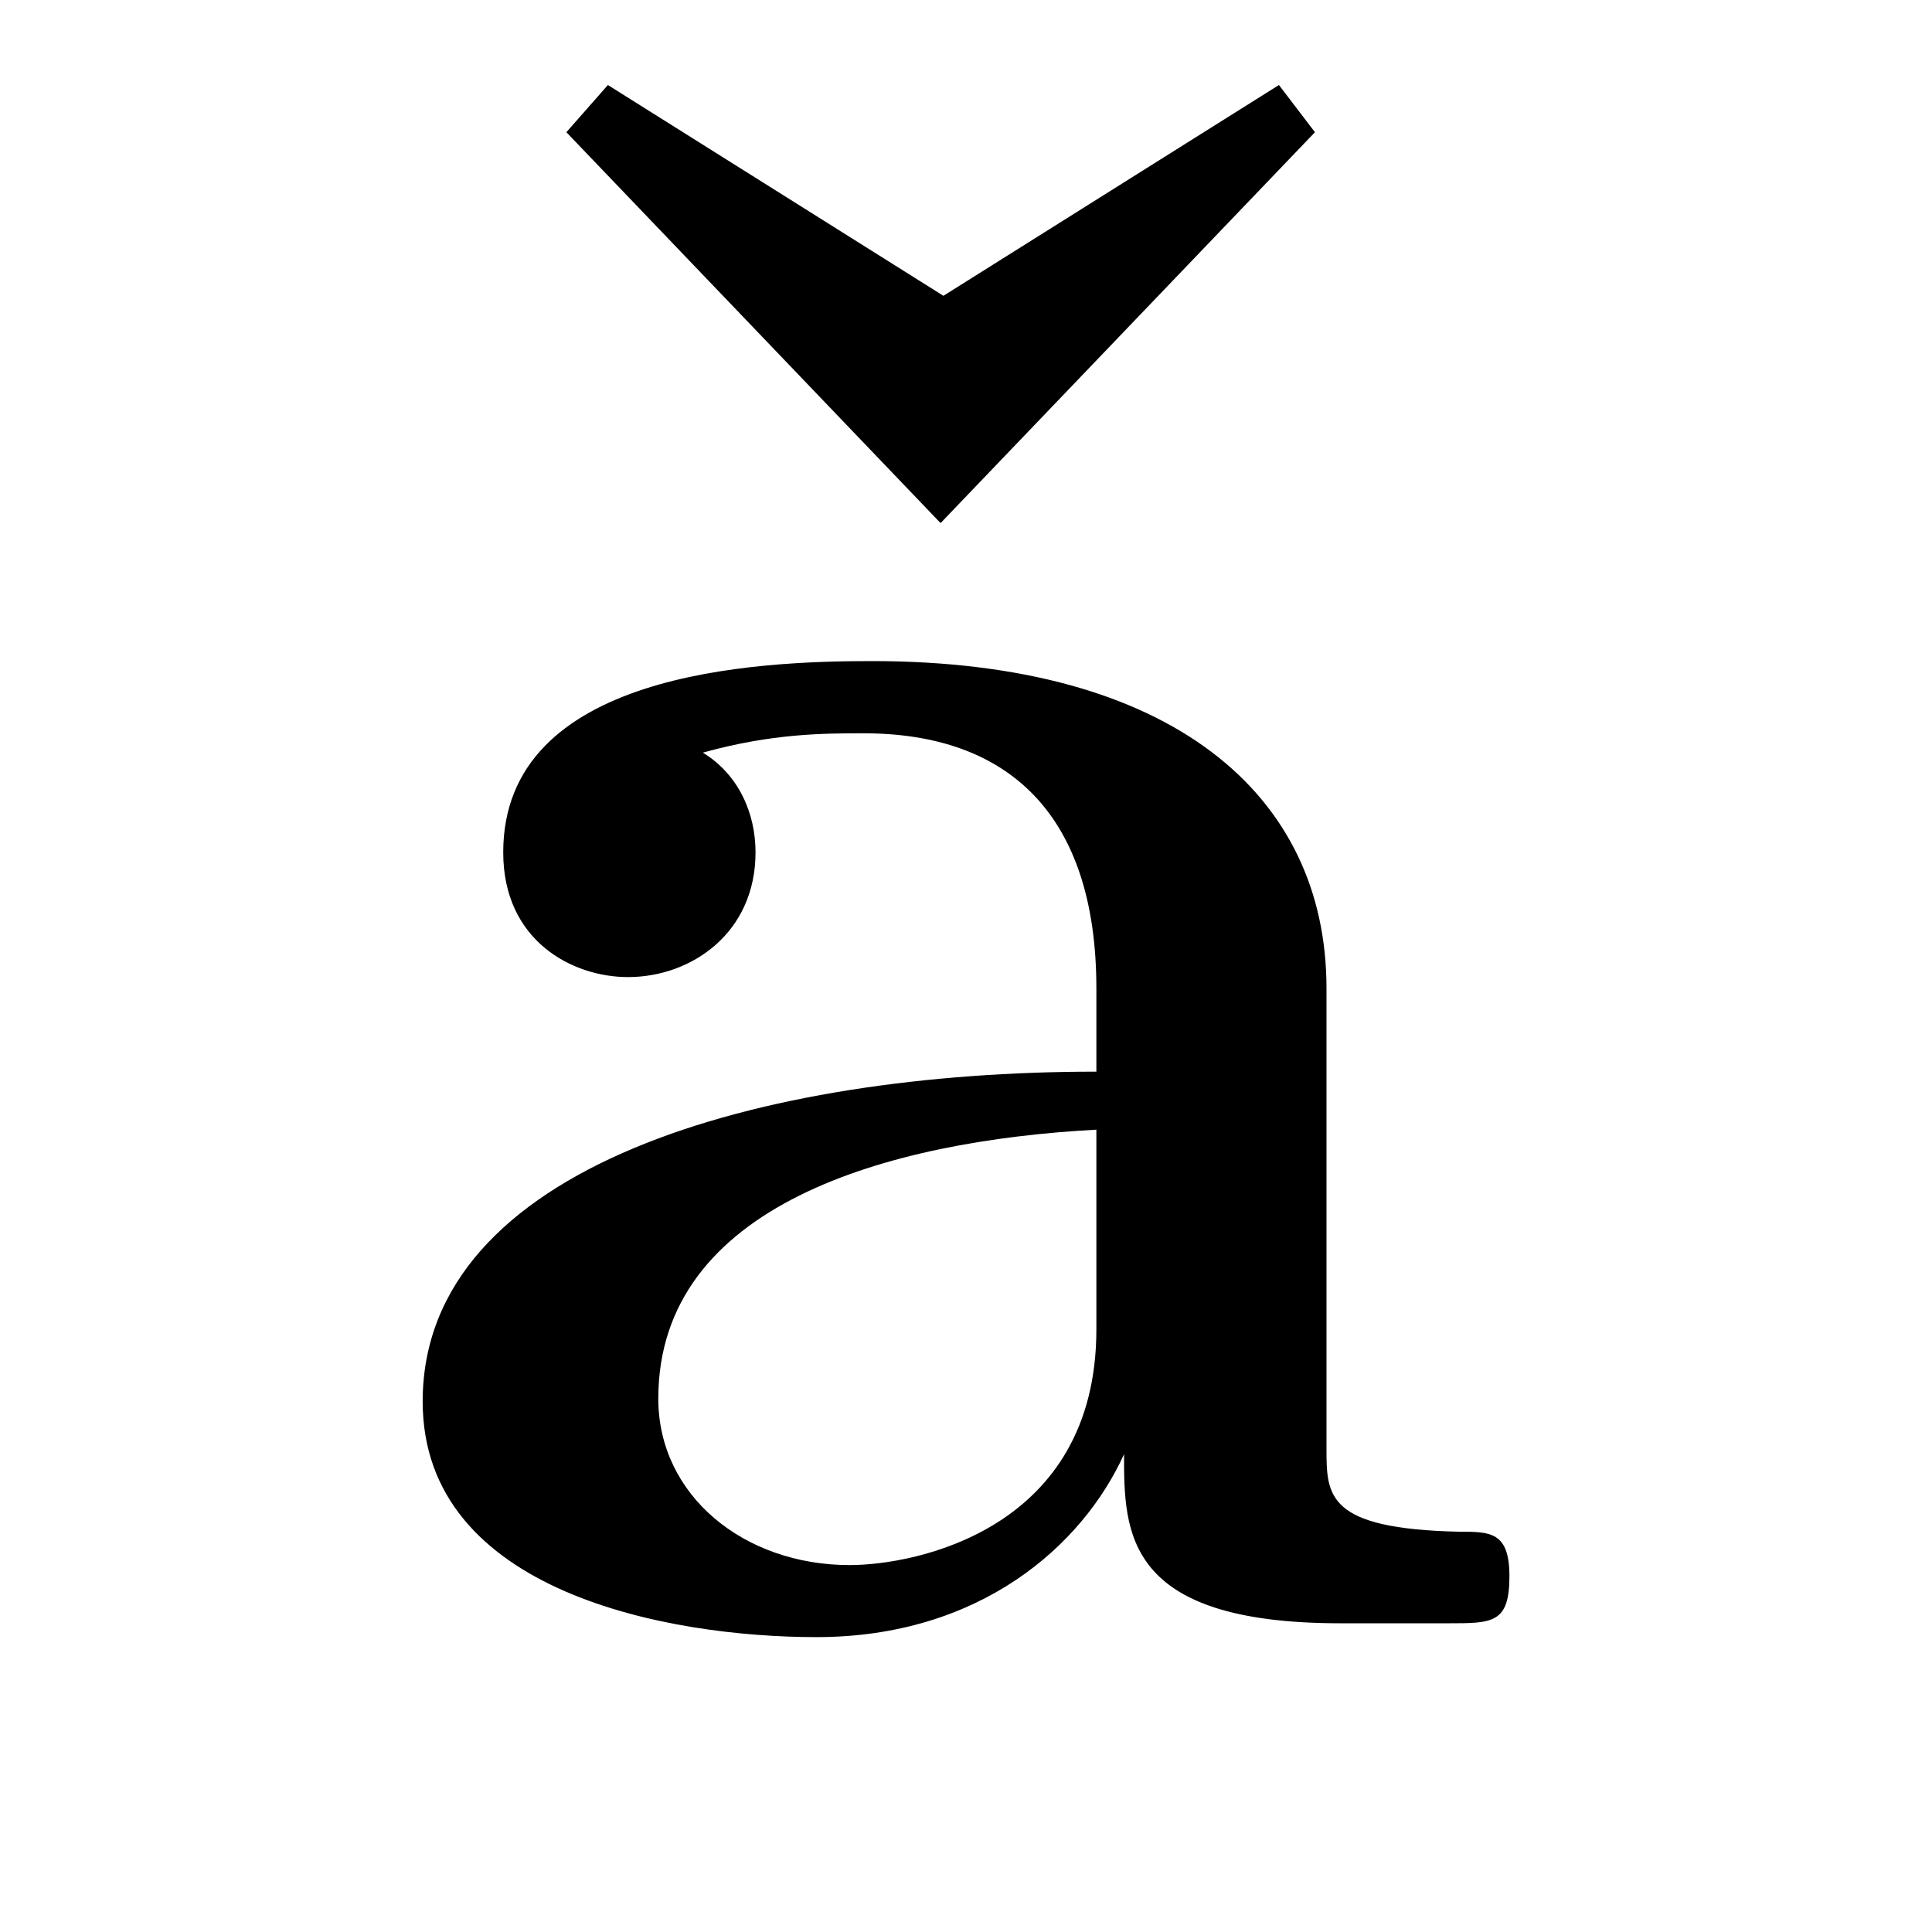
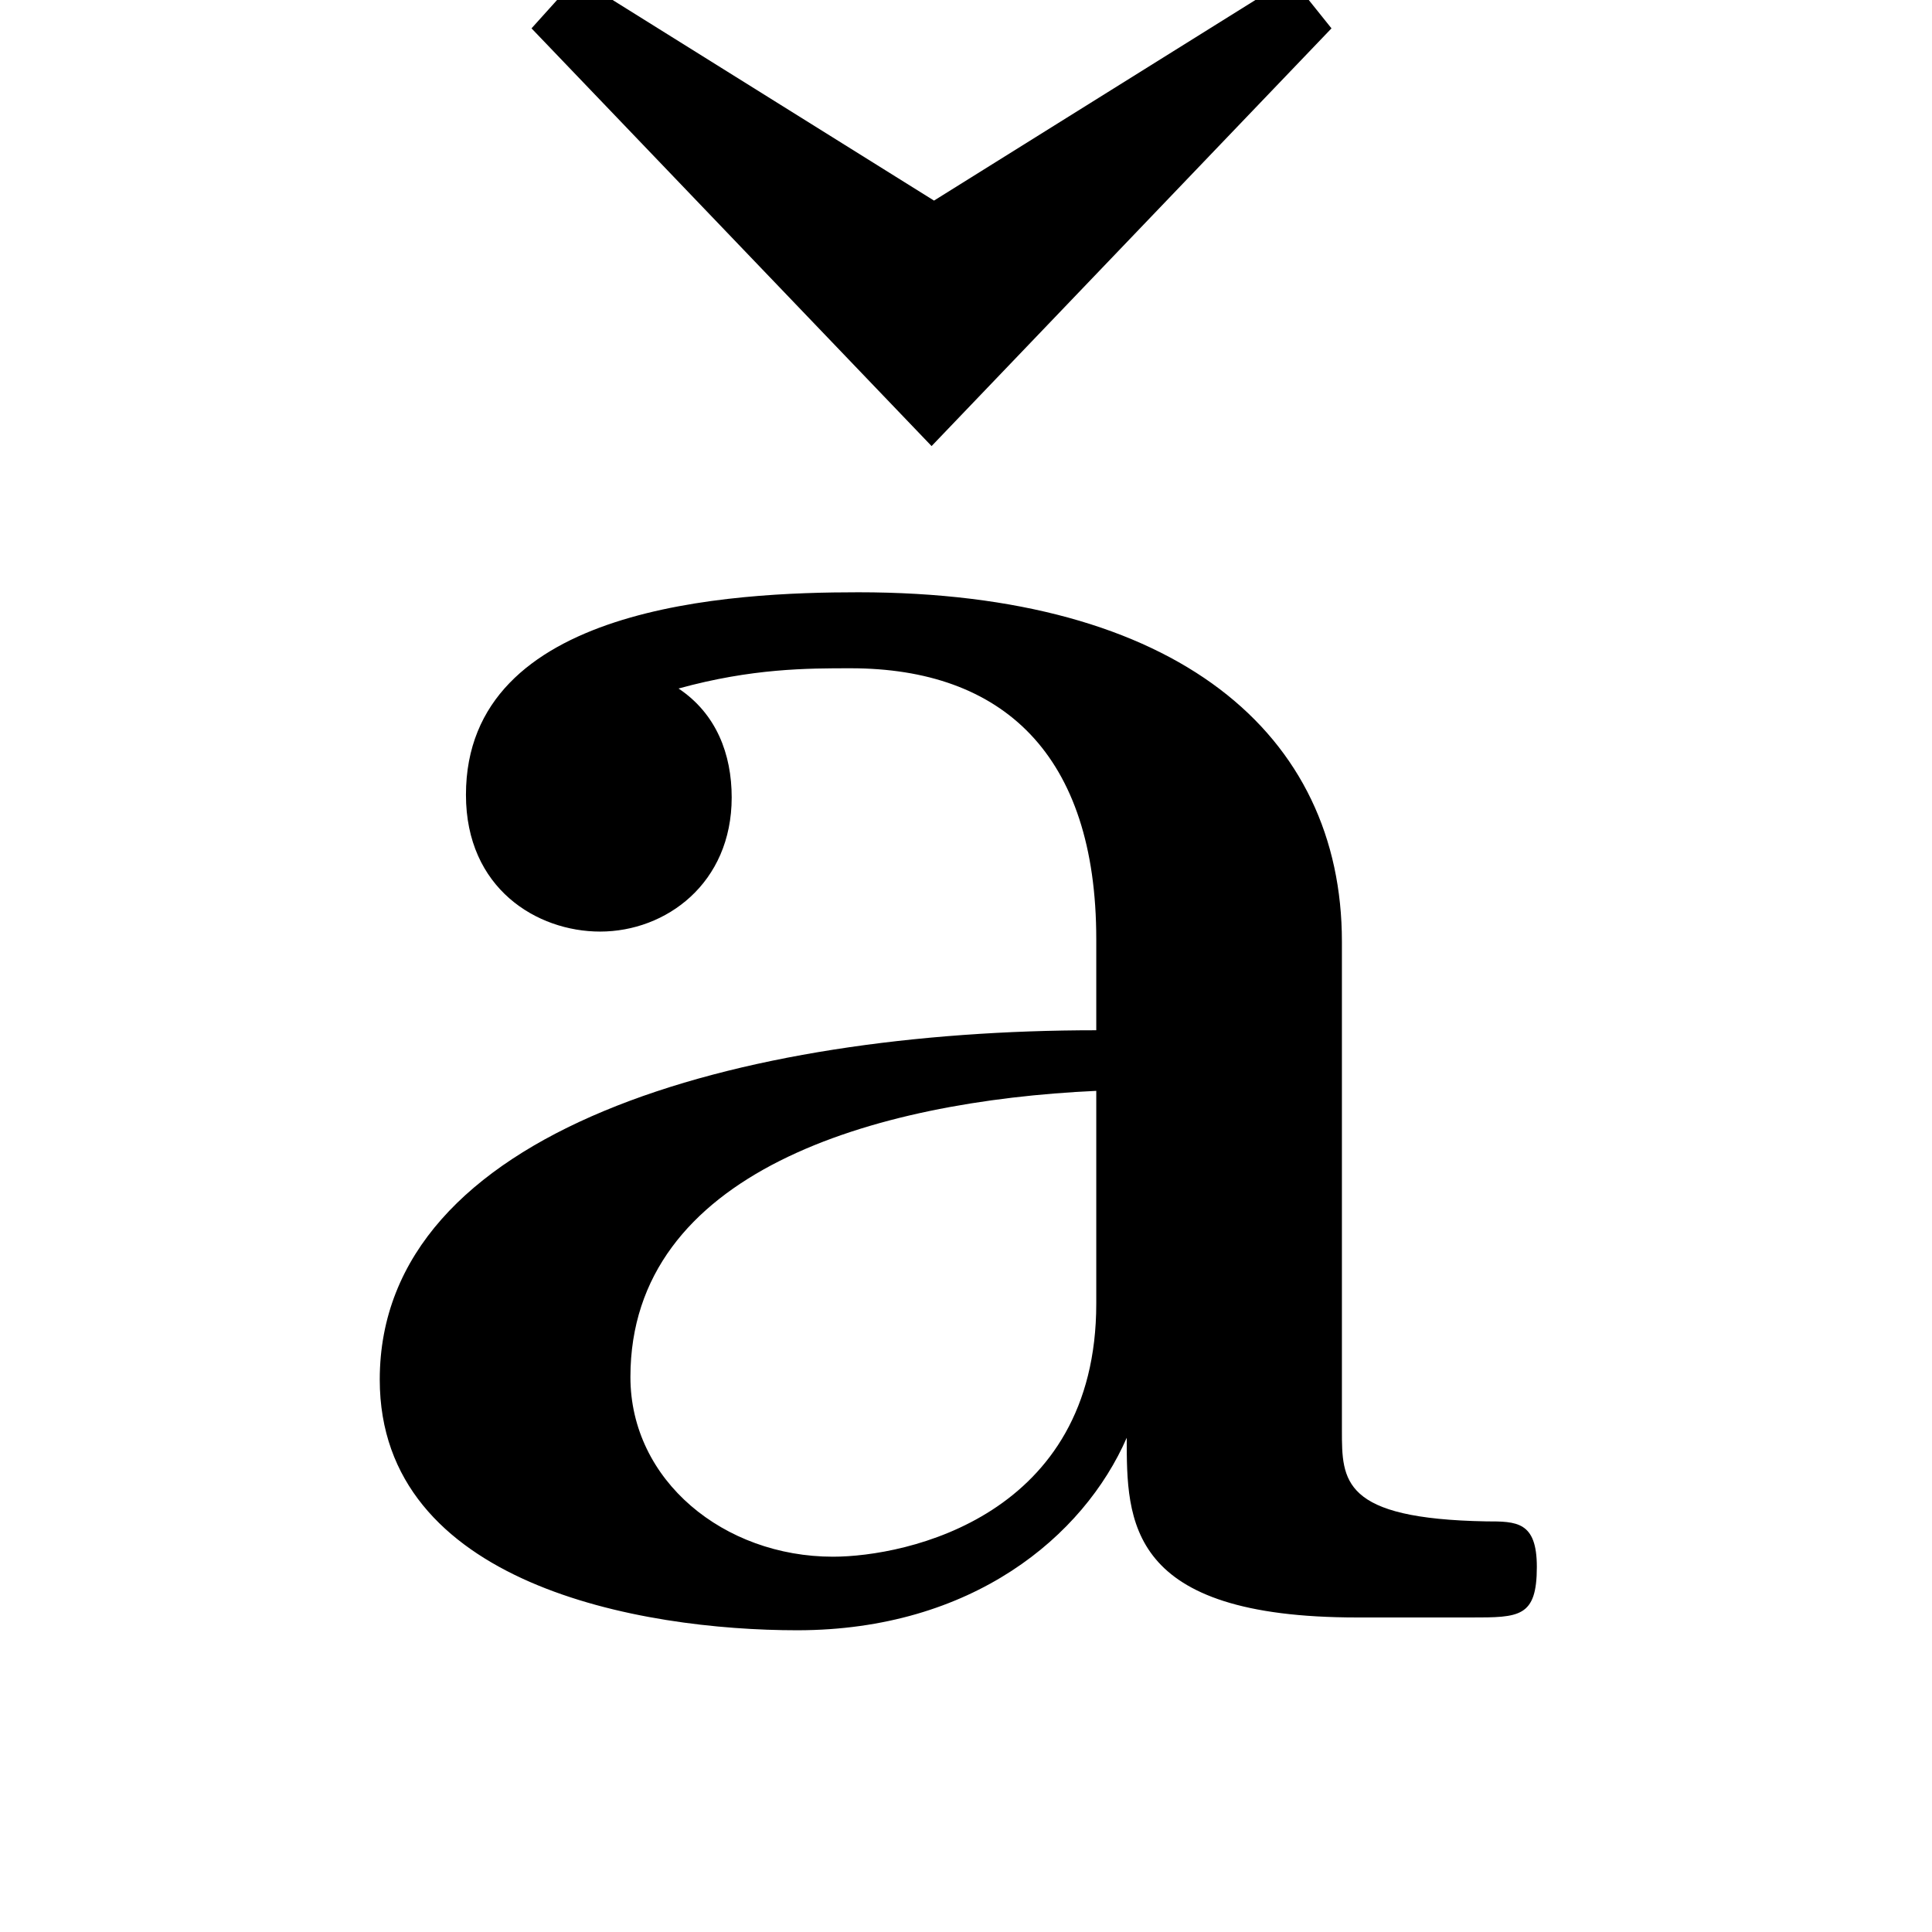
<svg xmlns="http://www.w3.org/2000/svg" width="16" height="16" version="1.1" id="svg10">
  <defs id="defs14" />
  <g color="#000" font-weight="400" font-family="sans-serif" white-space="normal" fill="#474747" id="g8">
    <g id="page1" transform="matrix(1.886464,0,0,1.886464,-106.4631,-108.0383)">
      <g id="use18" style="fill:#000000;fill-opacity:1" transform="matrix(0.5417154,0,0,0.5417154,56.72746,64.32896)">
-         <g transform="matrix(1.469388,0,0,1.469388,-264.6797,-183.1416)" style="fill:#000000;fill-opacity:1" id="g68">
-           <g id="use66" transform="matrix(0.9785441,0,0,0.9785441,181.7566,124.7228)">
-             <path id="path3993" d="m 6.469,-0.266 c 0,-0.25 -0.109,-0.25 -0.281,-0.25 -0.75,-0.016 -0.75,-0.203 -0.75,-0.469 v -2.594 c 0,-1.094 -0.875,-1.844 -2.562,-1.844 -0.656,0 -2.078,0.062 -2.078,1.078 0,0.5 0.391,0.703 0.703,0.703 0.359,0 0.719,-0.25 0.719,-0.703 0,-0.219 -0.094,-0.438 -0.297,-0.562 0.391,-0.109 0.688,-0.109 0.906,-0.109 0.812,0 1.312,0.453 1.312,1.438 v 0.469 c -1.891,0 -3.797,0.531 -3.797,1.859 0,1.078 1.391,1.328 2.219,1.328 0.922,0 1.5,-0.516 1.734,-1.031 0,0.438 0,0.953 1.219,0.953 H 6.125 c 0.25,0 0.344,0 0.344,-0.266 z M 4.141,-1.656 c 0,1.125 -1.016,1.328 -1.391,1.328 -0.594,0 -1.078,-0.391 -1.078,-0.938 0,-1.094 1.297,-1.453 2.469,-1.516 z m 0,0" style="stroke:none" />
+         <g transform="scale(1.333333)" style="fill:rgb(0%, 0%, 0%);fill-opacity:1" id="g240">
+           <g id="use238" transform="matrix(0.9785441,0,0,0.9785441,264.9837,139.1687)">
+             <path id="path862" d="m 6.031,-9.953 c -0.047,1.25 -1.141,1.812 -2,1.812 -0.922,0 -1.969,-0.594 -2.016,-1.812 h -0.469 c 0.047,1.625 1.219,2.641 2.484,2.641 1.203,0 2.422,-0.984 2.469,-2.641 z m 0,0" style="stroke:none" />
          </g>
        </g>
-         <g id="use78" style="fill:#000000;fill-opacity:1" transform="matrix(1.437861,0,0,1.437861,2.253159,-0.1194147)">
-           <path id="path4088" d="M 5.469,-8.234 5.266,-8.5 3.375,-7.312 1.484,-8.5 1.25,-8.234 3.359,-6.031 Z m 0,0" style="stroke:none" />
+         <g transform="scale(1.333333)" style="fill:rgb(0%, 0%, 0%);fill-opacity:1" id="g244">
+           <g id="use242" transform="matrix(0.9785441,0,0,0.9785441,265.12,139.1687)">
+             <path id="path858" d="M 6.594,-4.281 C 6.594,-5.609 5.547,-6.5 3.531,-6.5 c -0.812,0 -2.5,0.078 -2.5,1.281 0,0.594 0.453,0.859 0.844,0.859 0.438,0 0.844,-0.297 0.844,-0.844 0,-0.281 -0.094,-0.531 -0.344,-0.688 0.484,-0.141 0.828,-0.141 1.094,-0.141 0.984,0 1.562,0.547 1.562,1.734 v 0.562 c -2.266,0 -4.547,0.641 -4.547,2.234 0,1.297 1.672,1.594 2.656,1.594 1.109,0 1.812,-0.609 2.094,-1.234 0,0.531 0,1.141 1.453,1.141 h 0.734 c 0.297,0 0.406,0 0.406,-0.312 0,-0.297 -0.125,-0.297 -0.328,-0.297 C 6.594,-0.625 6.594,-0.859 6.594,-1.188 Z M 5.031,-2 c 0,1.359 -1.203,1.609 -1.656,1.609 -0.703,0 -1.297,-0.469 -1.297,-1.125 0,-1.312 1.547,-1.75 2.953,-1.828 z m 0,0" style="stroke:none" />
+           </g>
+         </g>
+         <g transform="scale(1.333333)" style="fill:rgb(0%, 0%, 0%);fill-opacity:1" id="g188">
+           <g id="use186" transform="matrix(0.9785441,0,0,0.9785441,128.2573,139.1687)">
+             <path id="path1141" d="M 6.594,-4.281 C 6.594,-5.609 5.547,-6.5 3.531,-6.5 c -0.812,0 -2.5,0.078 -2.5,1.281 0,0.594 0.453,0.859 0.844,0.859 0.438,0 0.844,-0.297 0.844,-0.844 0,-0.281 -0.094,-0.531 -0.344,-0.688 0.484,-0.141 0.828,-0.141 1.094,-0.141 0.984,0 1.562,0.547 1.562,1.734 v 0.562 c -2.266,0 -4.547,0.641 -4.547,2.234 0,1.297 1.672,1.594 2.656,1.594 1.109,0 1.812,-0.609 2.094,-1.234 0,0.531 0,1.141 1.453,1.141 h 0.734 c 0.297,0 0.406,0 0.406,-0.312 0,-0.297 -0.125,-0.297 -0.328,-0.297 C 6.594,-0.625 6.594,-0.859 6.594,-1.188 Z M 5.031,-2 c 0,1.359 -1.203,1.609 -1.656,1.609 -0.703,0 -1.297,-0.469 -1.297,-1.125 0,-1.312 1.547,-1.75 2.953,-1.828 z m 0,0" style="stroke:none" />
+           </g>
+         </g>
+         <g transform="scale(1.333333)" style="fill:rgb(0%, 0%, 0%);fill-opacity:1" id="g140">
+           <g id="use138" transform="matrix(0.9785441,0,0,0.9785441,163.7403,124.7228)">
+             <path id="path1155" d="m 7.547,-0.312 c 0,-0.281 -0.125,-0.281 -0.312,-0.281 -0.891,-0.016 -0.891,-0.25 -0.891,-0.562 v -3.016 c 0,-1.281 -1.016,-2.156 -2.984,-2.156 -0.781,0 -2.422,0.078 -2.422,1.25 0,0.578 0.438,0.844 0.828,0.844 0.406,0 0.812,-0.297 0.812,-0.828 0,-0.266 -0.094,-0.516 -0.328,-0.672 0.453,-0.125 0.797,-0.125 1.062,-0.125 0.938,0 1.516,0.531 1.516,1.672 v 0.562 c -2.203,0 -4.422,0.609 -4.422,2.156 0,1.266 1.609,1.547 2.578,1.547 C 4.062,0.078 4.75,-0.5 5.016,-1.109 5.016,-0.594 5.016,0 6.438,0 h 0.703 c 0.297,0 0.406,0 0.406,-0.312 z m -2.719,-1.625 c 0,1.312 -1.172,1.562 -1.625,1.562 -0.672,0 -1.25,-0.469 -1.25,-1.109 0,-1.266 1.5,-1.703 2.875,-1.766 z M 3.062,-8.484 C 3.062,-9 2.625,-9.391 2.156,-9.391 c -0.531,0 -0.922,0.422 -0.922,0.906 0,0.516 0.422,0.906 0.906,0.906 C 2.656,-7.578 3.062,-8 3.062,-8.484 Z m 3.312,0 C 6.375,-9 5.938,-9.391 5.469,-9.391 c -0.516,0 -0.906,0.422 -0.906,0.906 0,0.516 0.422,0.906 0.891,0.906 C 5.969,-7.578 6.375,-8 6.375,-8.484 Z m 0,0" style="stroke:none" />
+           </g>
+         </g>
+         <g transform="matrix(1.341899,0,0,1.341899,-249.4986,-167.2879)" style="fill:#000000;fill-opacity:1" id="g152">
+           <g id="use150" transform="matrix(0.9785441,0,0,0.9785441,187.4236,124.7228)">
+             <path id="path1459" d="m 7.547,-0.312 c 0,-0.281 -0.125,-0.281 -0.312,-0.281 -0.891,-0.016 -0.891,-0.25 -0.891,-0.562 v -3.016 c 0,-1.281 -1.016,-2.156 -2.984,-2.156 -0.781,0 -2.422,0.078 -2.422,1.25 0,0.578 0.438,0.844 0.828,0.844 0.406,0 0.812,-0.297 0.812,-0.828 0,-0.266 -0.094,-0.516 -0.328,-0.672 0.453,-0.125 0.797,-0.125 1.062,-0.125 0.938,0 1.516,0.531 1.516,1.672 v 0.562 c -2.203,0 -4.422,0.609 -4.422,2.156 0,1.266 1.609,1.547 2.578,1.547 C 4.062,0.078 4.75,-0.5 5.016,-1.109 5.016,-0.594 5.016,0 6.438,0 h 0.703 c 0.297,0 0.406,0 0.406,-0.312 z m -2.719,-1.625 c 0,1.312 -1.172,1.562 -1.625,1.562 -0.672,0 -1.25,-0.469 -1.25,-1.109 0,-1.266 1.5,-1.703 2.875,-1.766 z m 0,0" style="stroke:none" />
+           </g>
+         </g>
+         <g transform="matrix(1.341899,0,0,1.341899,-281.2613,-167.2879)" style="fill:#000000;fill-opacity:1" id="g164">
+           <g id="use162" transform="matrix(0.9785441,0,0,0.9785441,210.9846,124.5288)">
+             <path id="path1570" d="m 6.391,-9.609 -0.25,-0.312 -2.203,1.375 -2.203,-1.375 -0.281,0.312 2.469,2.578 z m 0,0" style="stroke:none" />
+           </g>
        </g>
      </g>
    </g>
  </g>
</svg>
